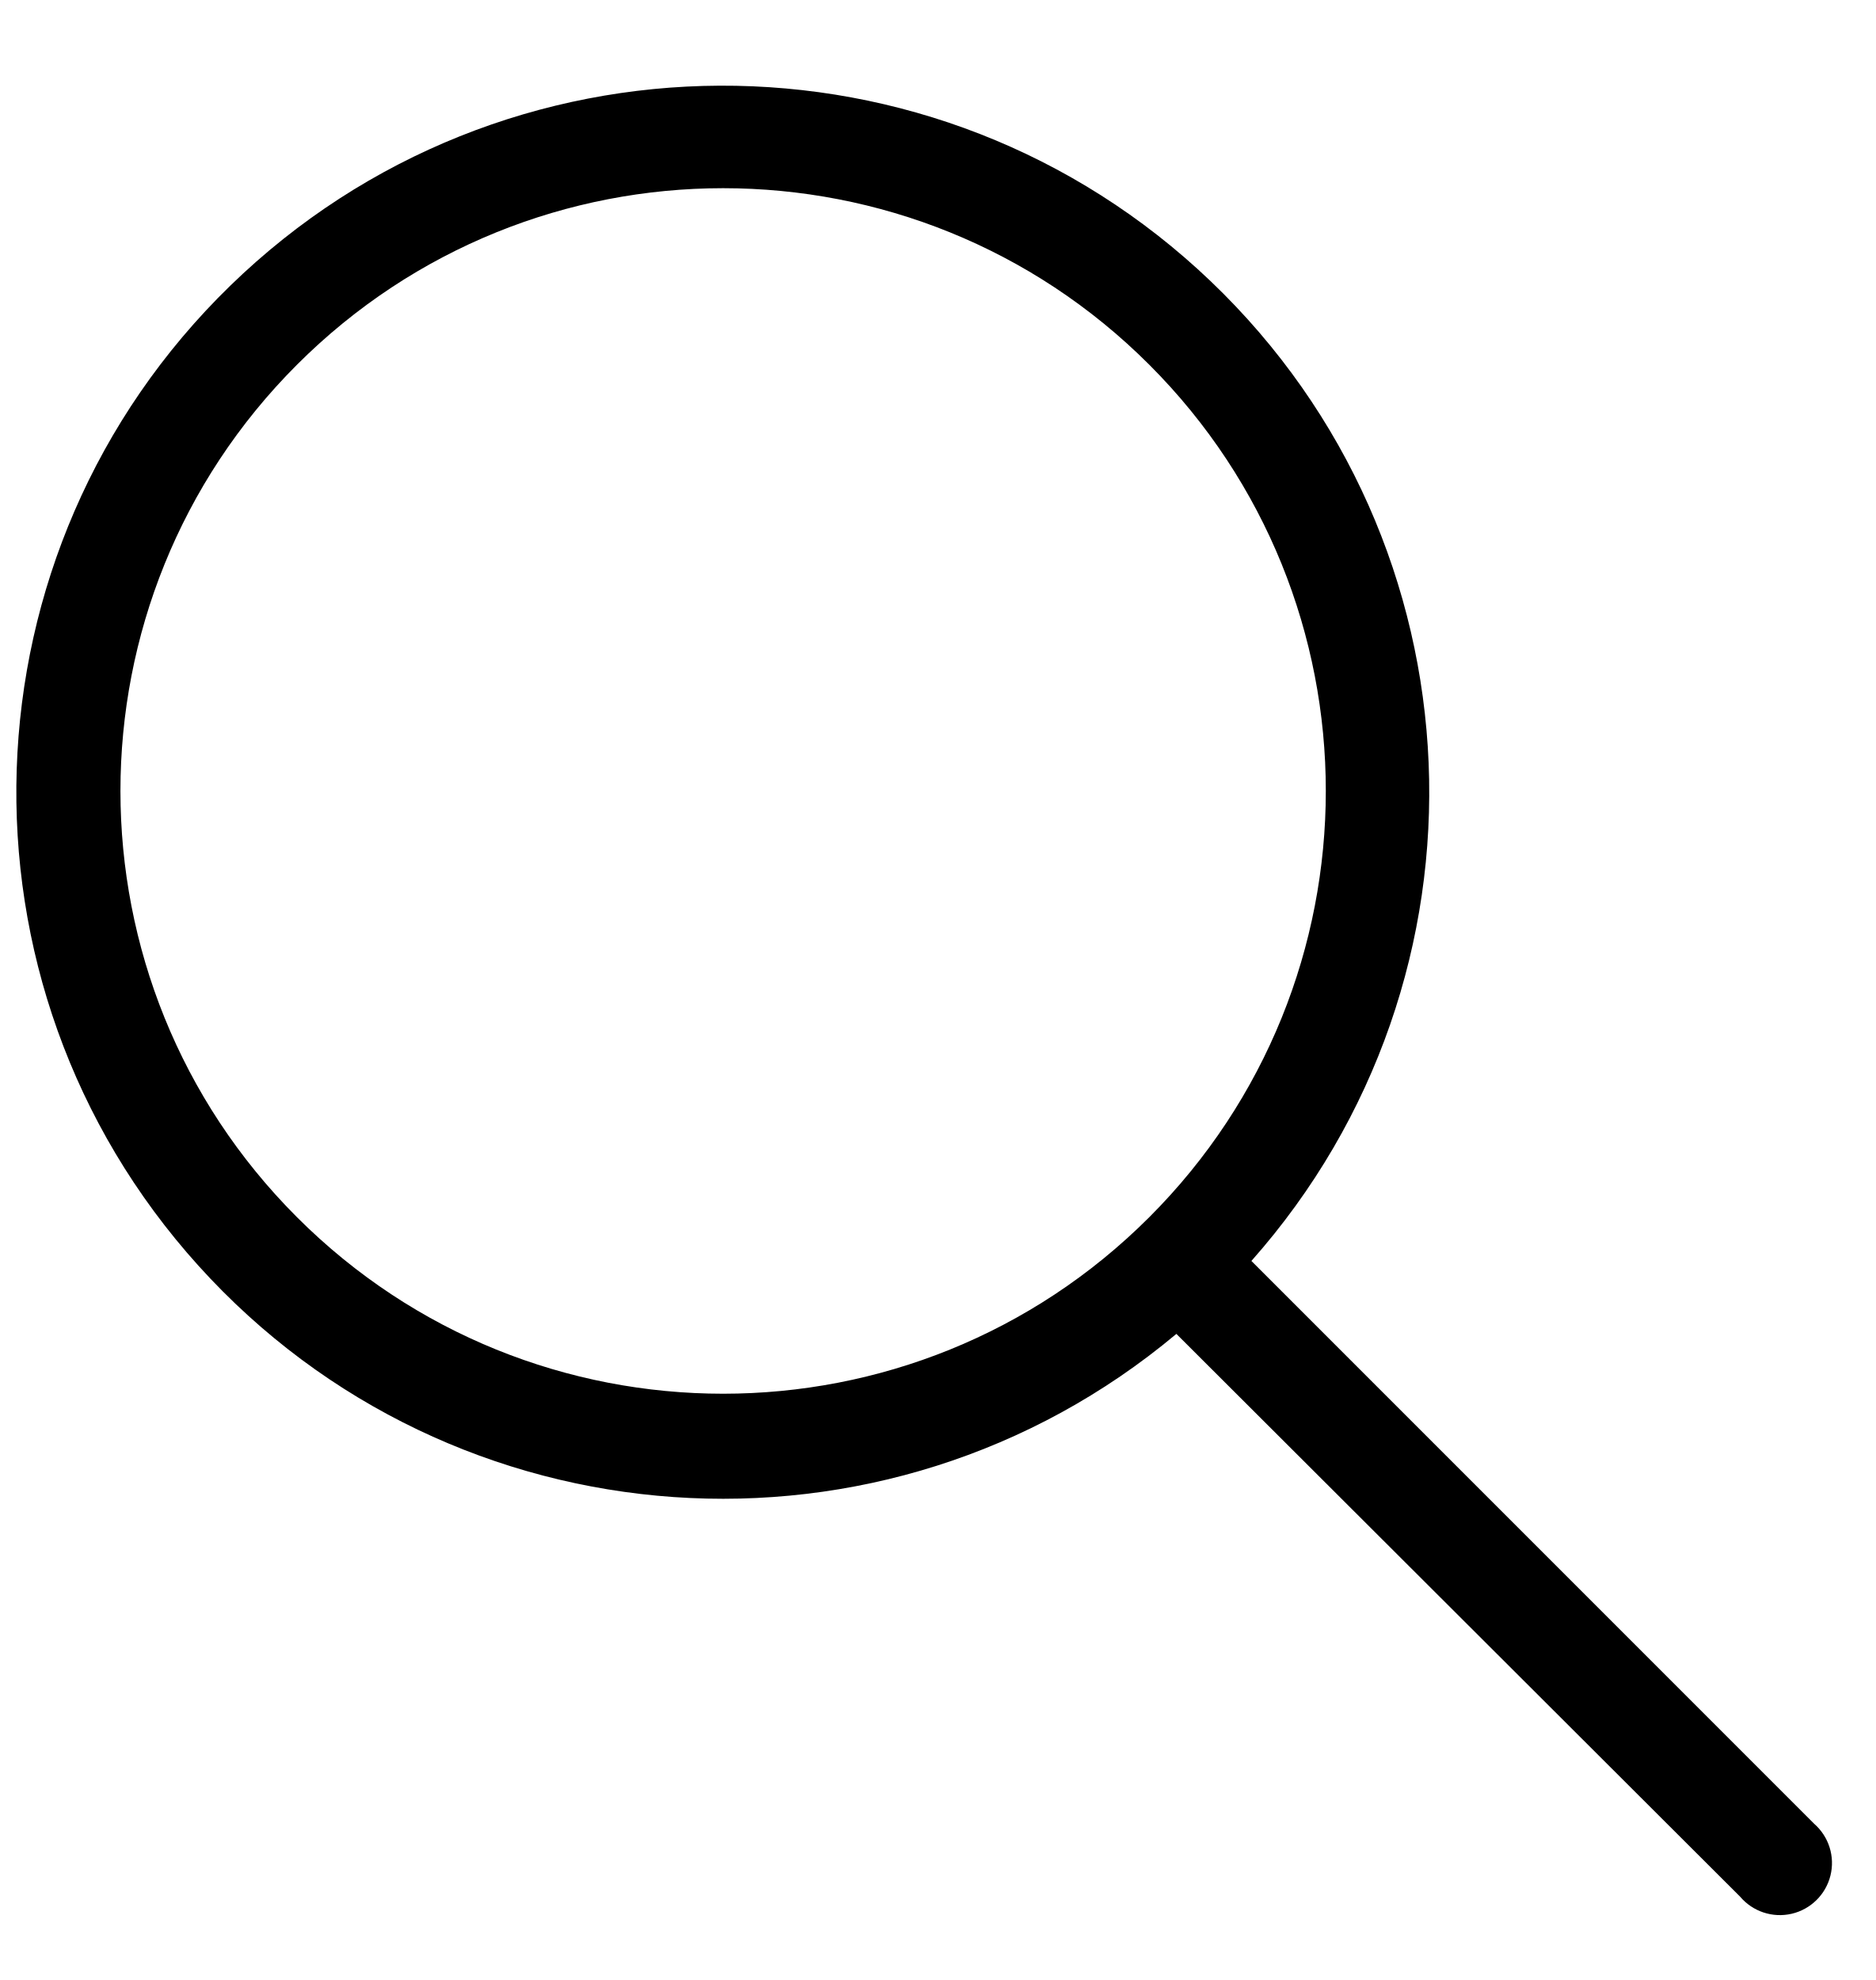
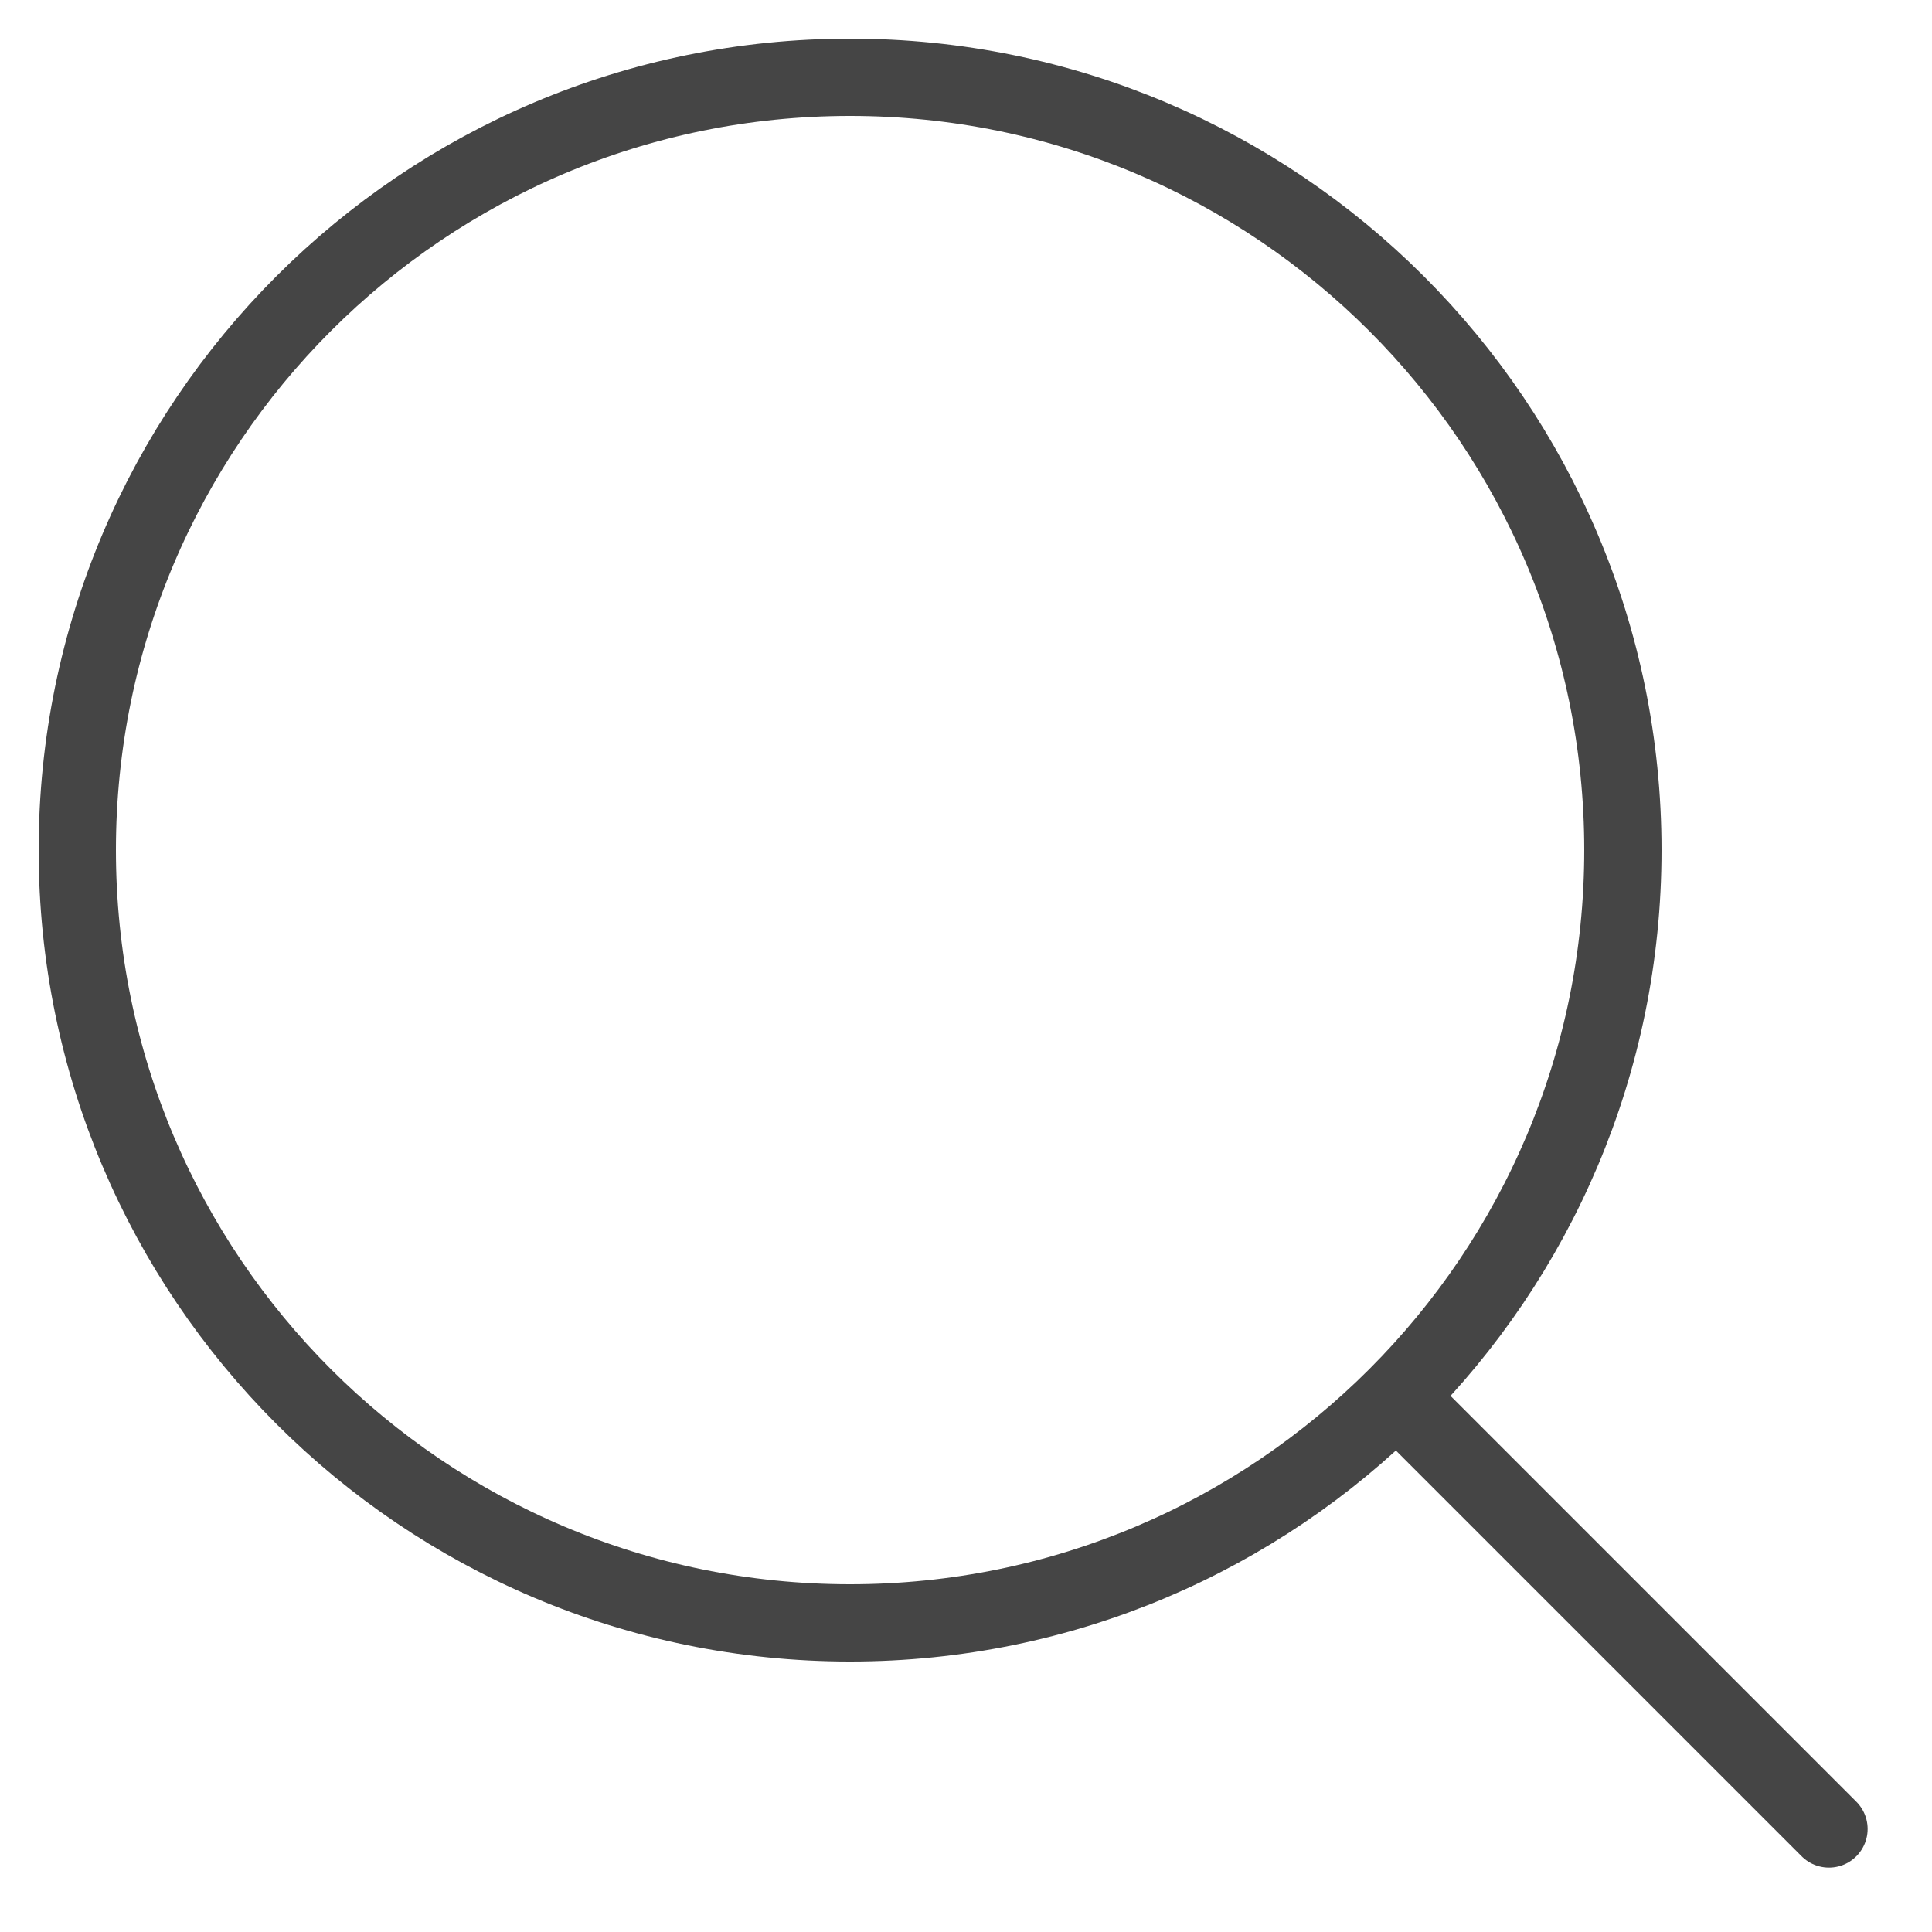
- <svg fill="none" class="icon icon-search" viewBox="0 0 18 19">
-   <path fill="currentColor" fill-rule="evenodd" d="M11.03 11.68A5.784 5.784 0 1 1 2.85 3.5a5.784 5.784 0 0 1 8.18 8.18m.26 1.12a6.78 6.78 0 1 1 .72-.7l5.4 5.4a.5.5 0 1 1-.71.7z" clip-rule="evenodd" />
+ <svg xmlns="http://www.w3.org/2000/svg" width="25" height="25" viewBox="0 0 25 25" fill="none">
+   <path d="M23.667 23.667L18.071 18.071M21 11C21 5.477 16.523 1 11 1C5.477 1 1 5.477 1 11C1 16.523 5.477 21 11 21C16.523 21 21 16.523 21 11Z" stroke="#454545" stroke-linecap="round" stroke-linejoin="round" />
</svg>
